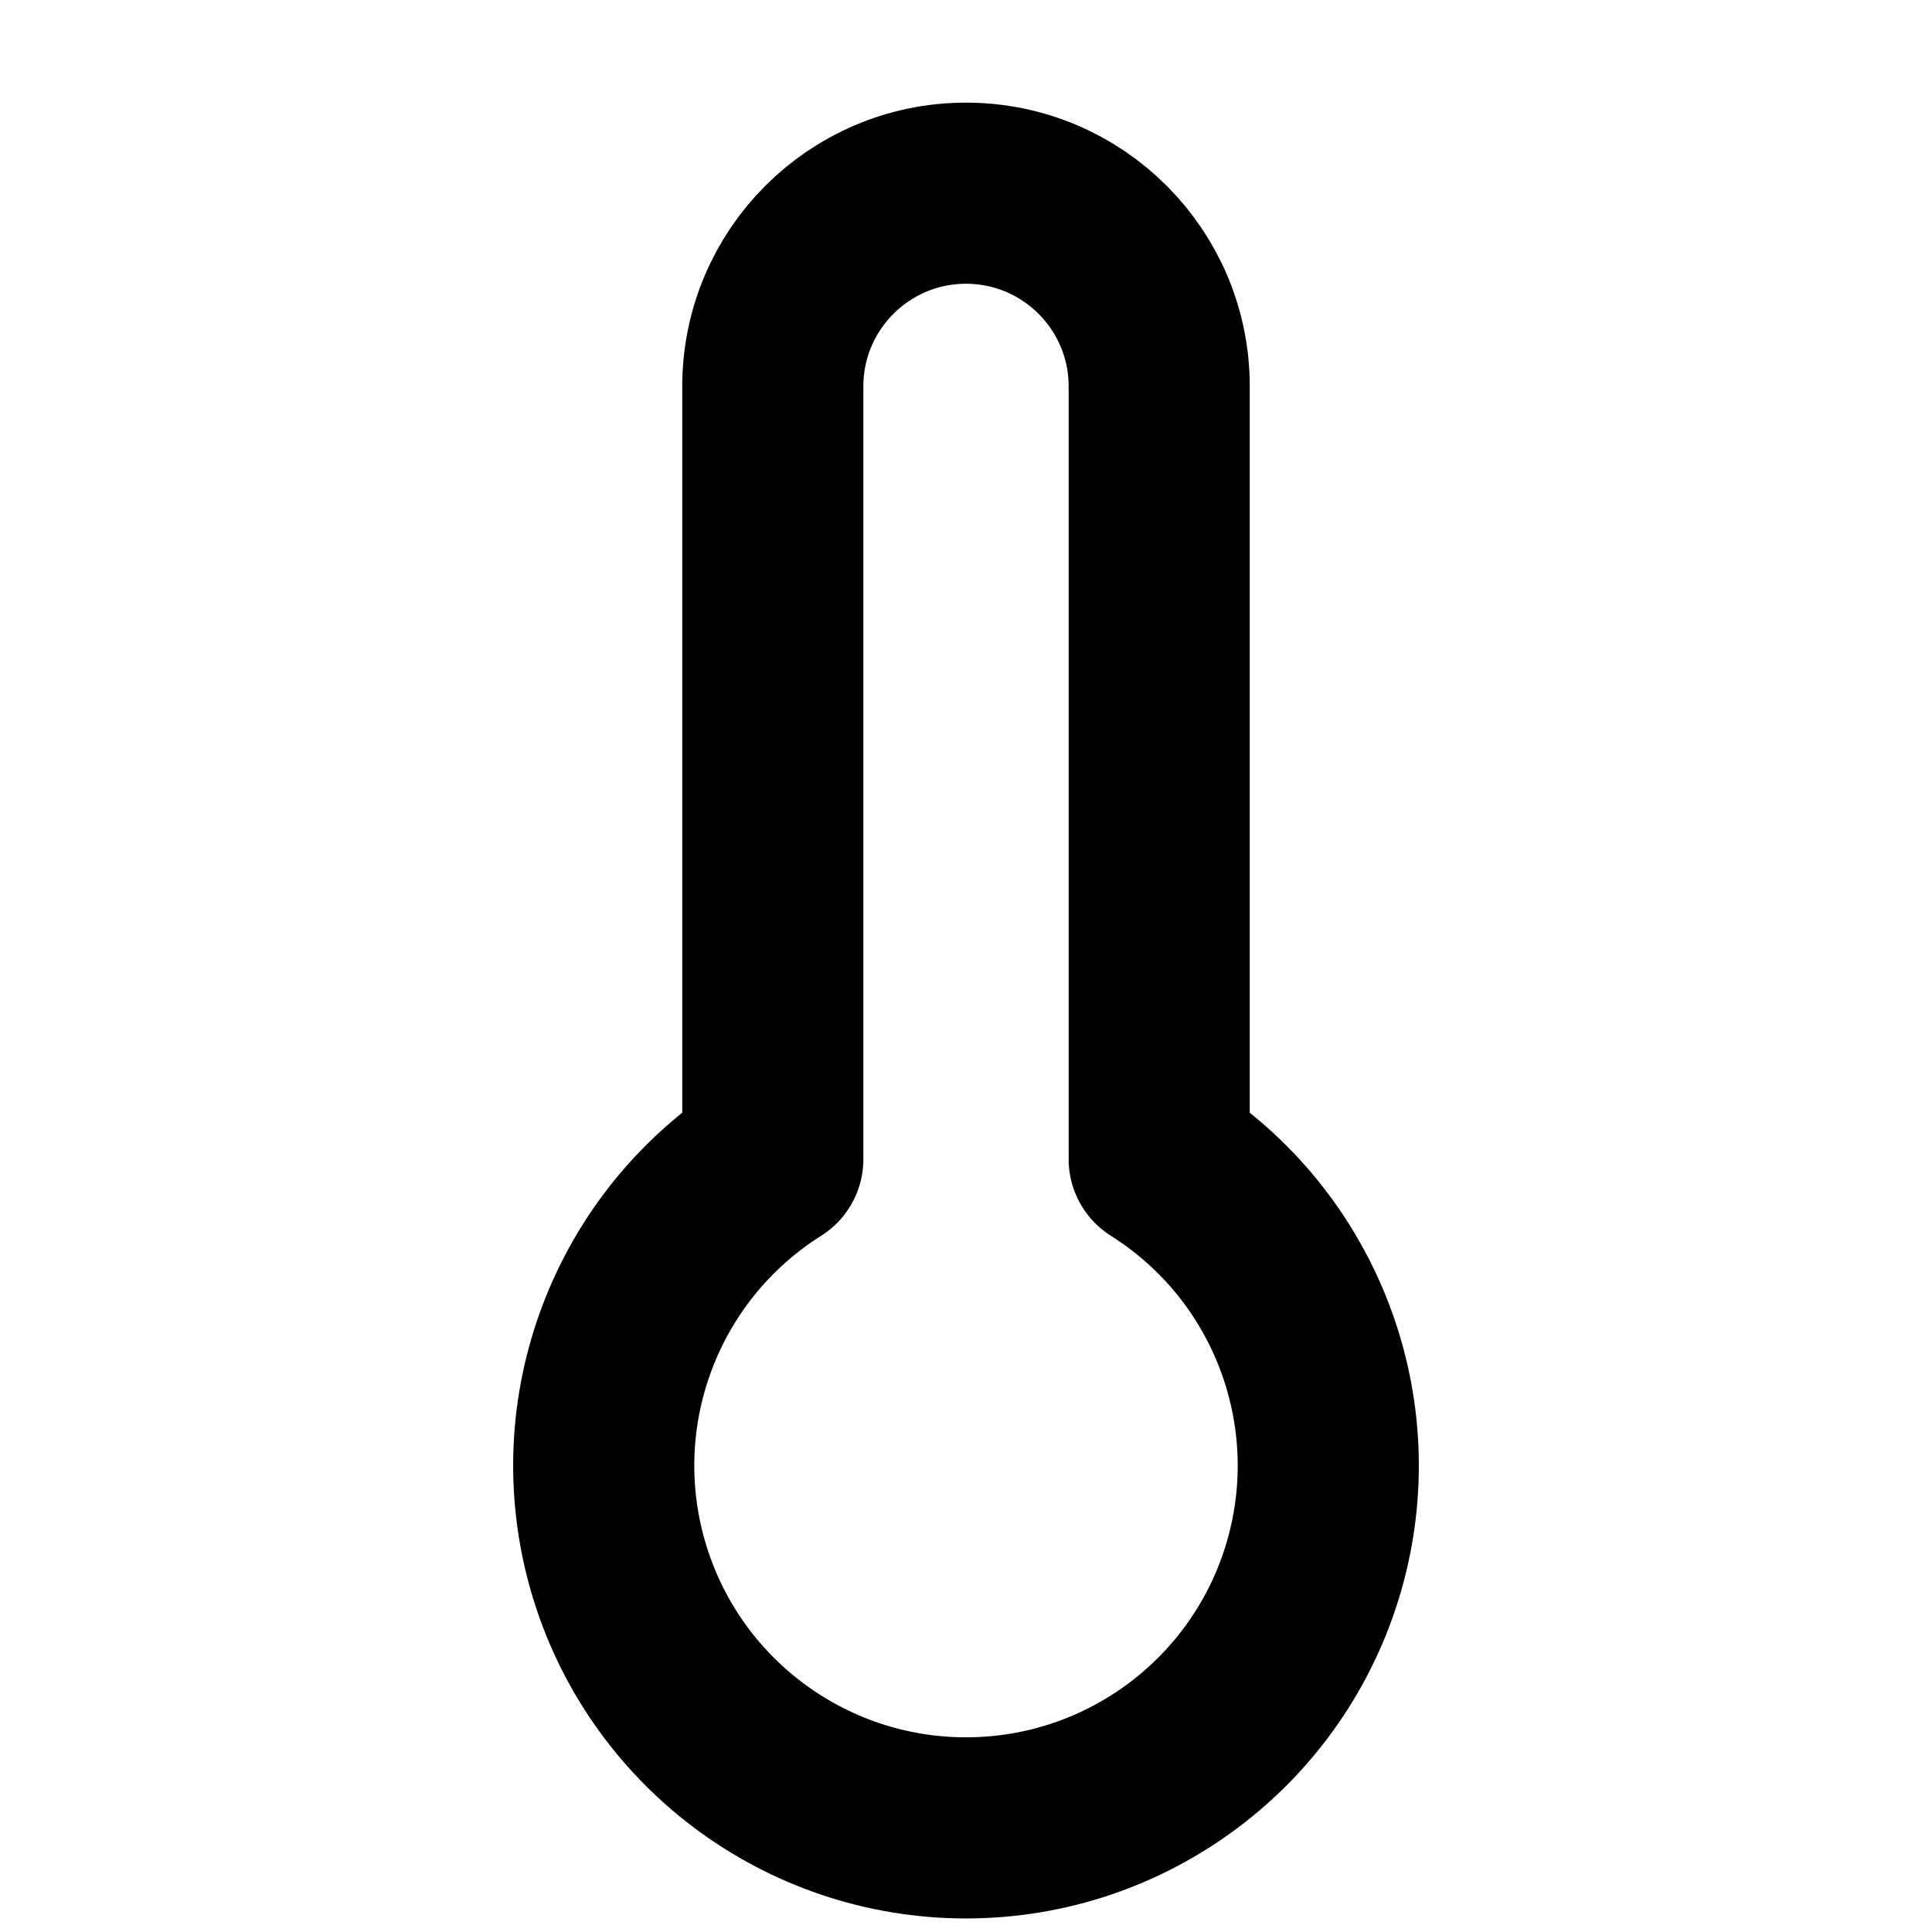
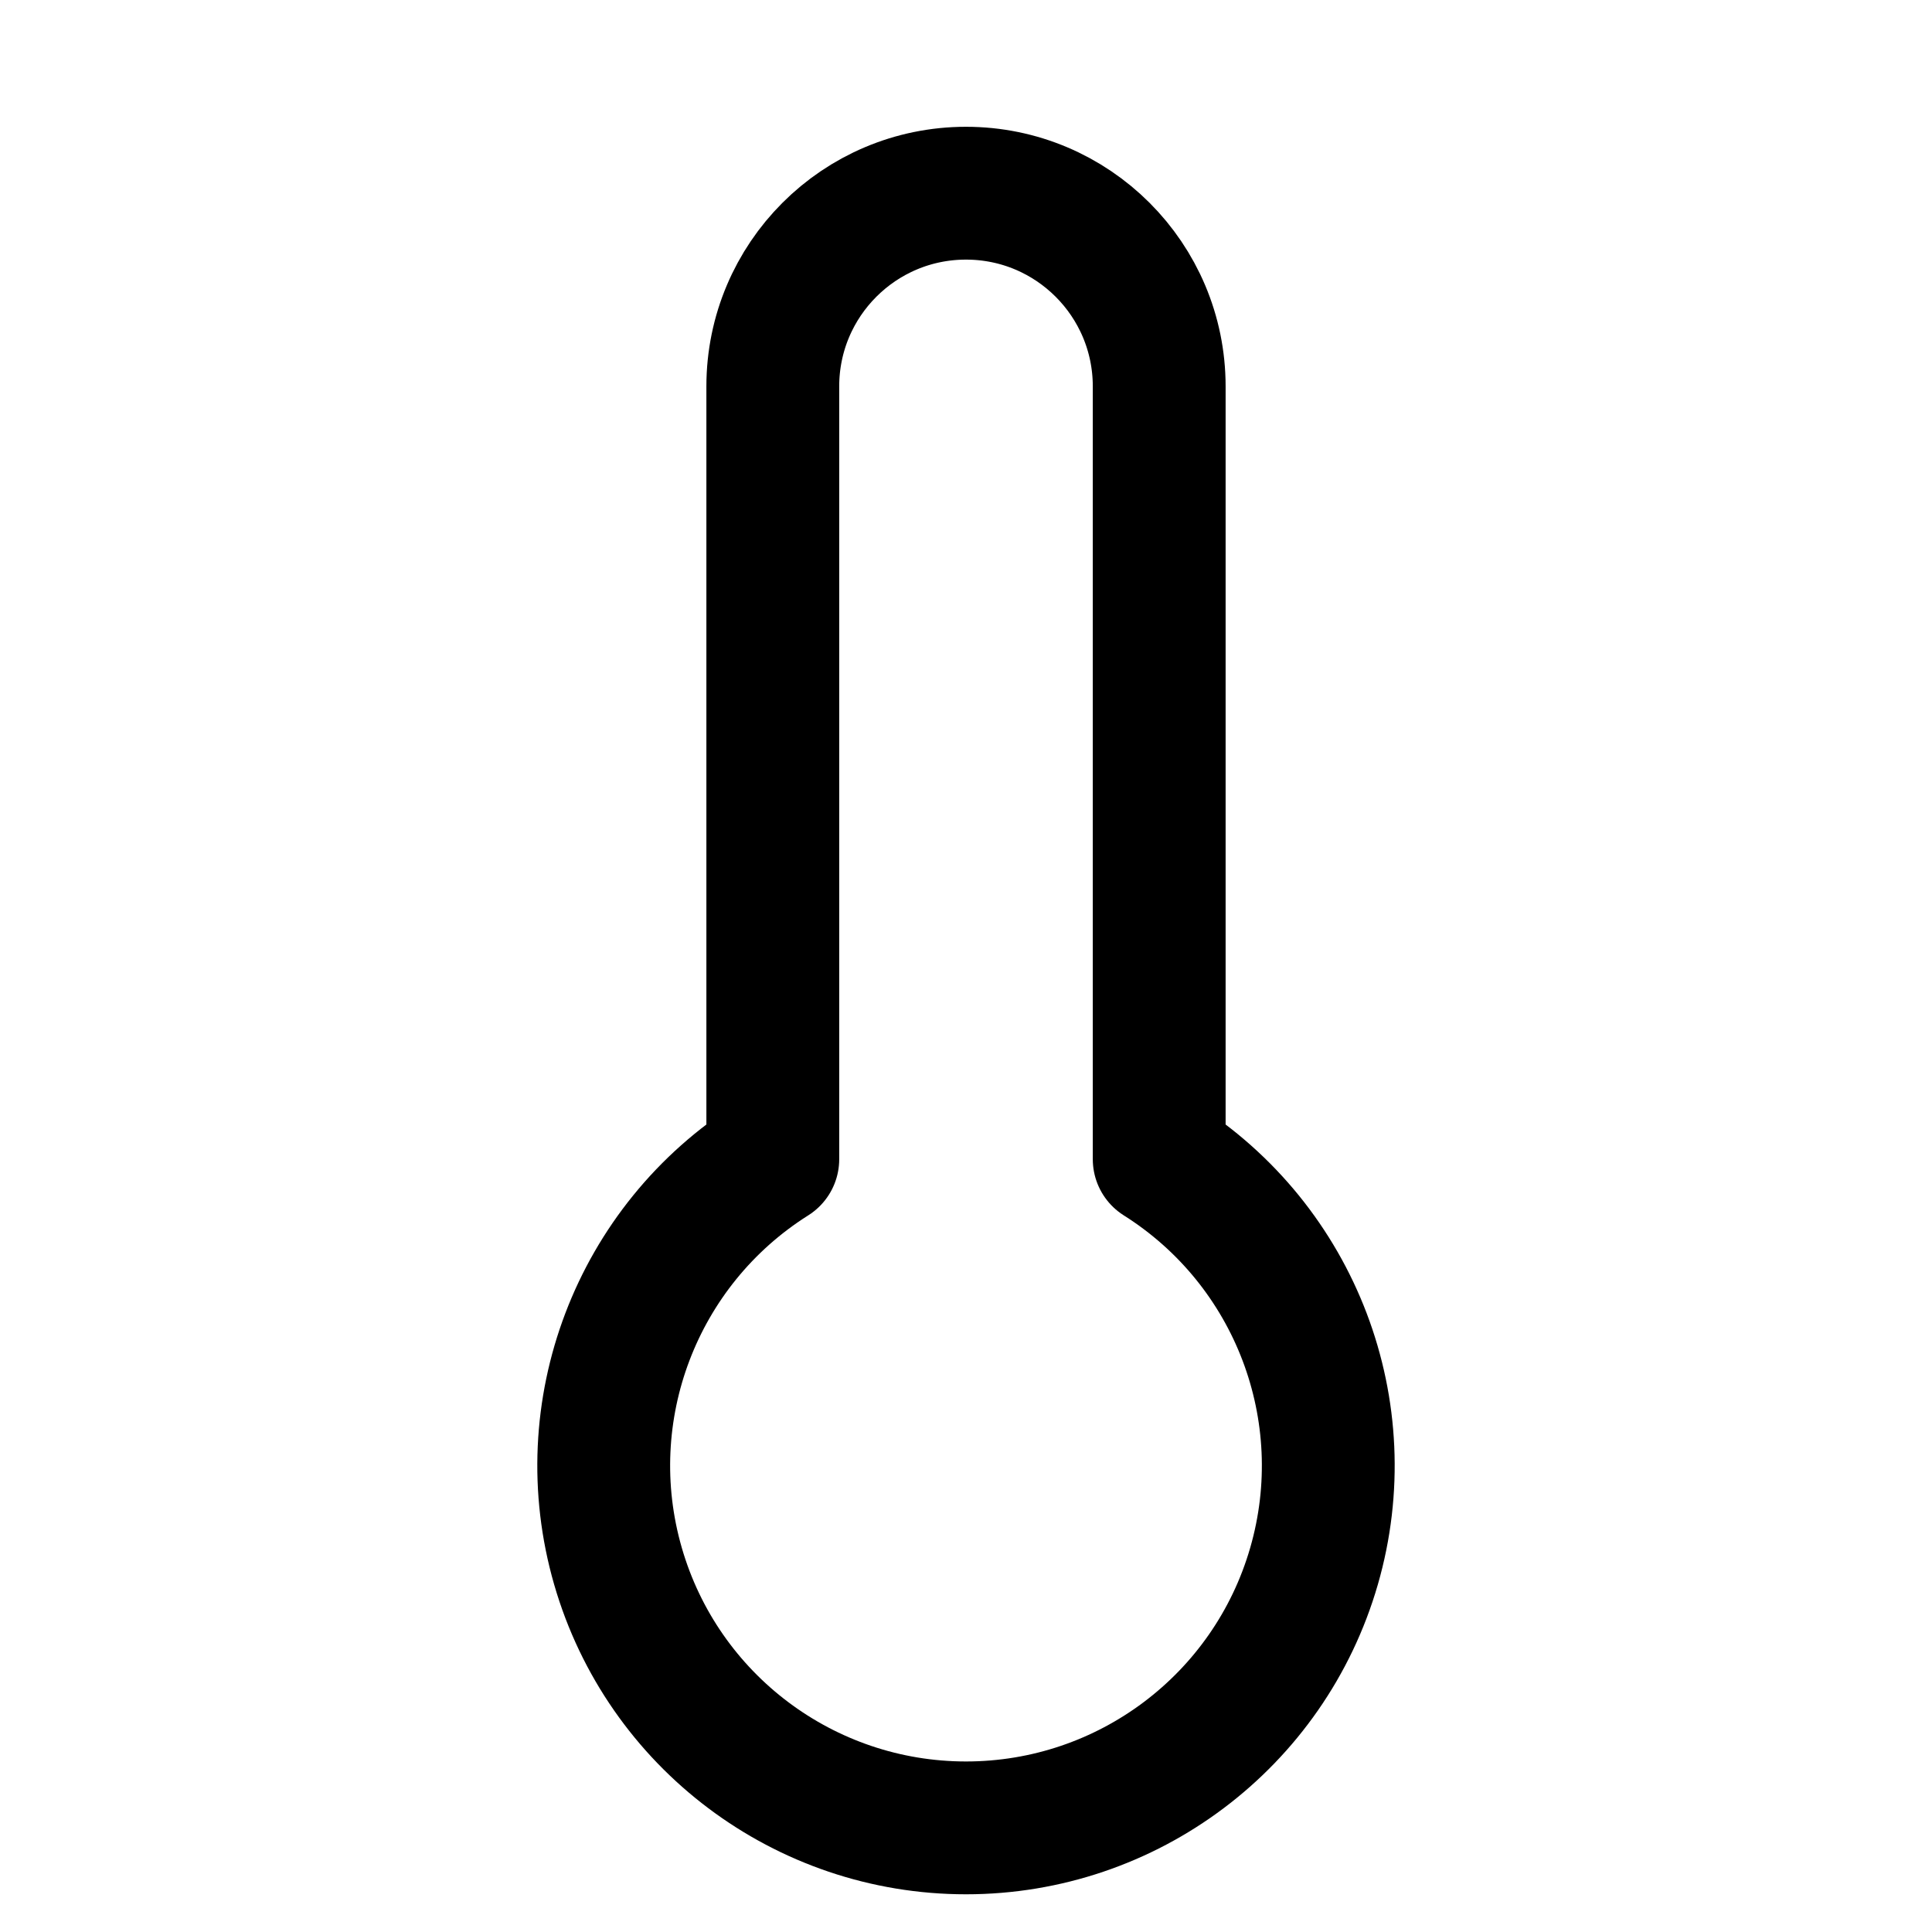
- <svg xmlns="http://www.w3.org/2000/svg" width="16" height="16" viewBox="0 0 16 16" fill="none" stroke="black" stroke-width="1.5" stroke-linecap="round" stroke-linejoin="round">
+ <svg xmlns="http://www.w3.org/2000/svg" width="16" height="16" viewBox="0 0 16 16" fill="none" stroke="black" stroke-width="1.1" stroke-linecap="round" stroke-linejoin="round">
  <path d="M6.4 9.6V3.2a1.6 1.6 0 0 1 3.2 0v6.4a3 3 0 1 1-3.2 0z" />
</svg>
